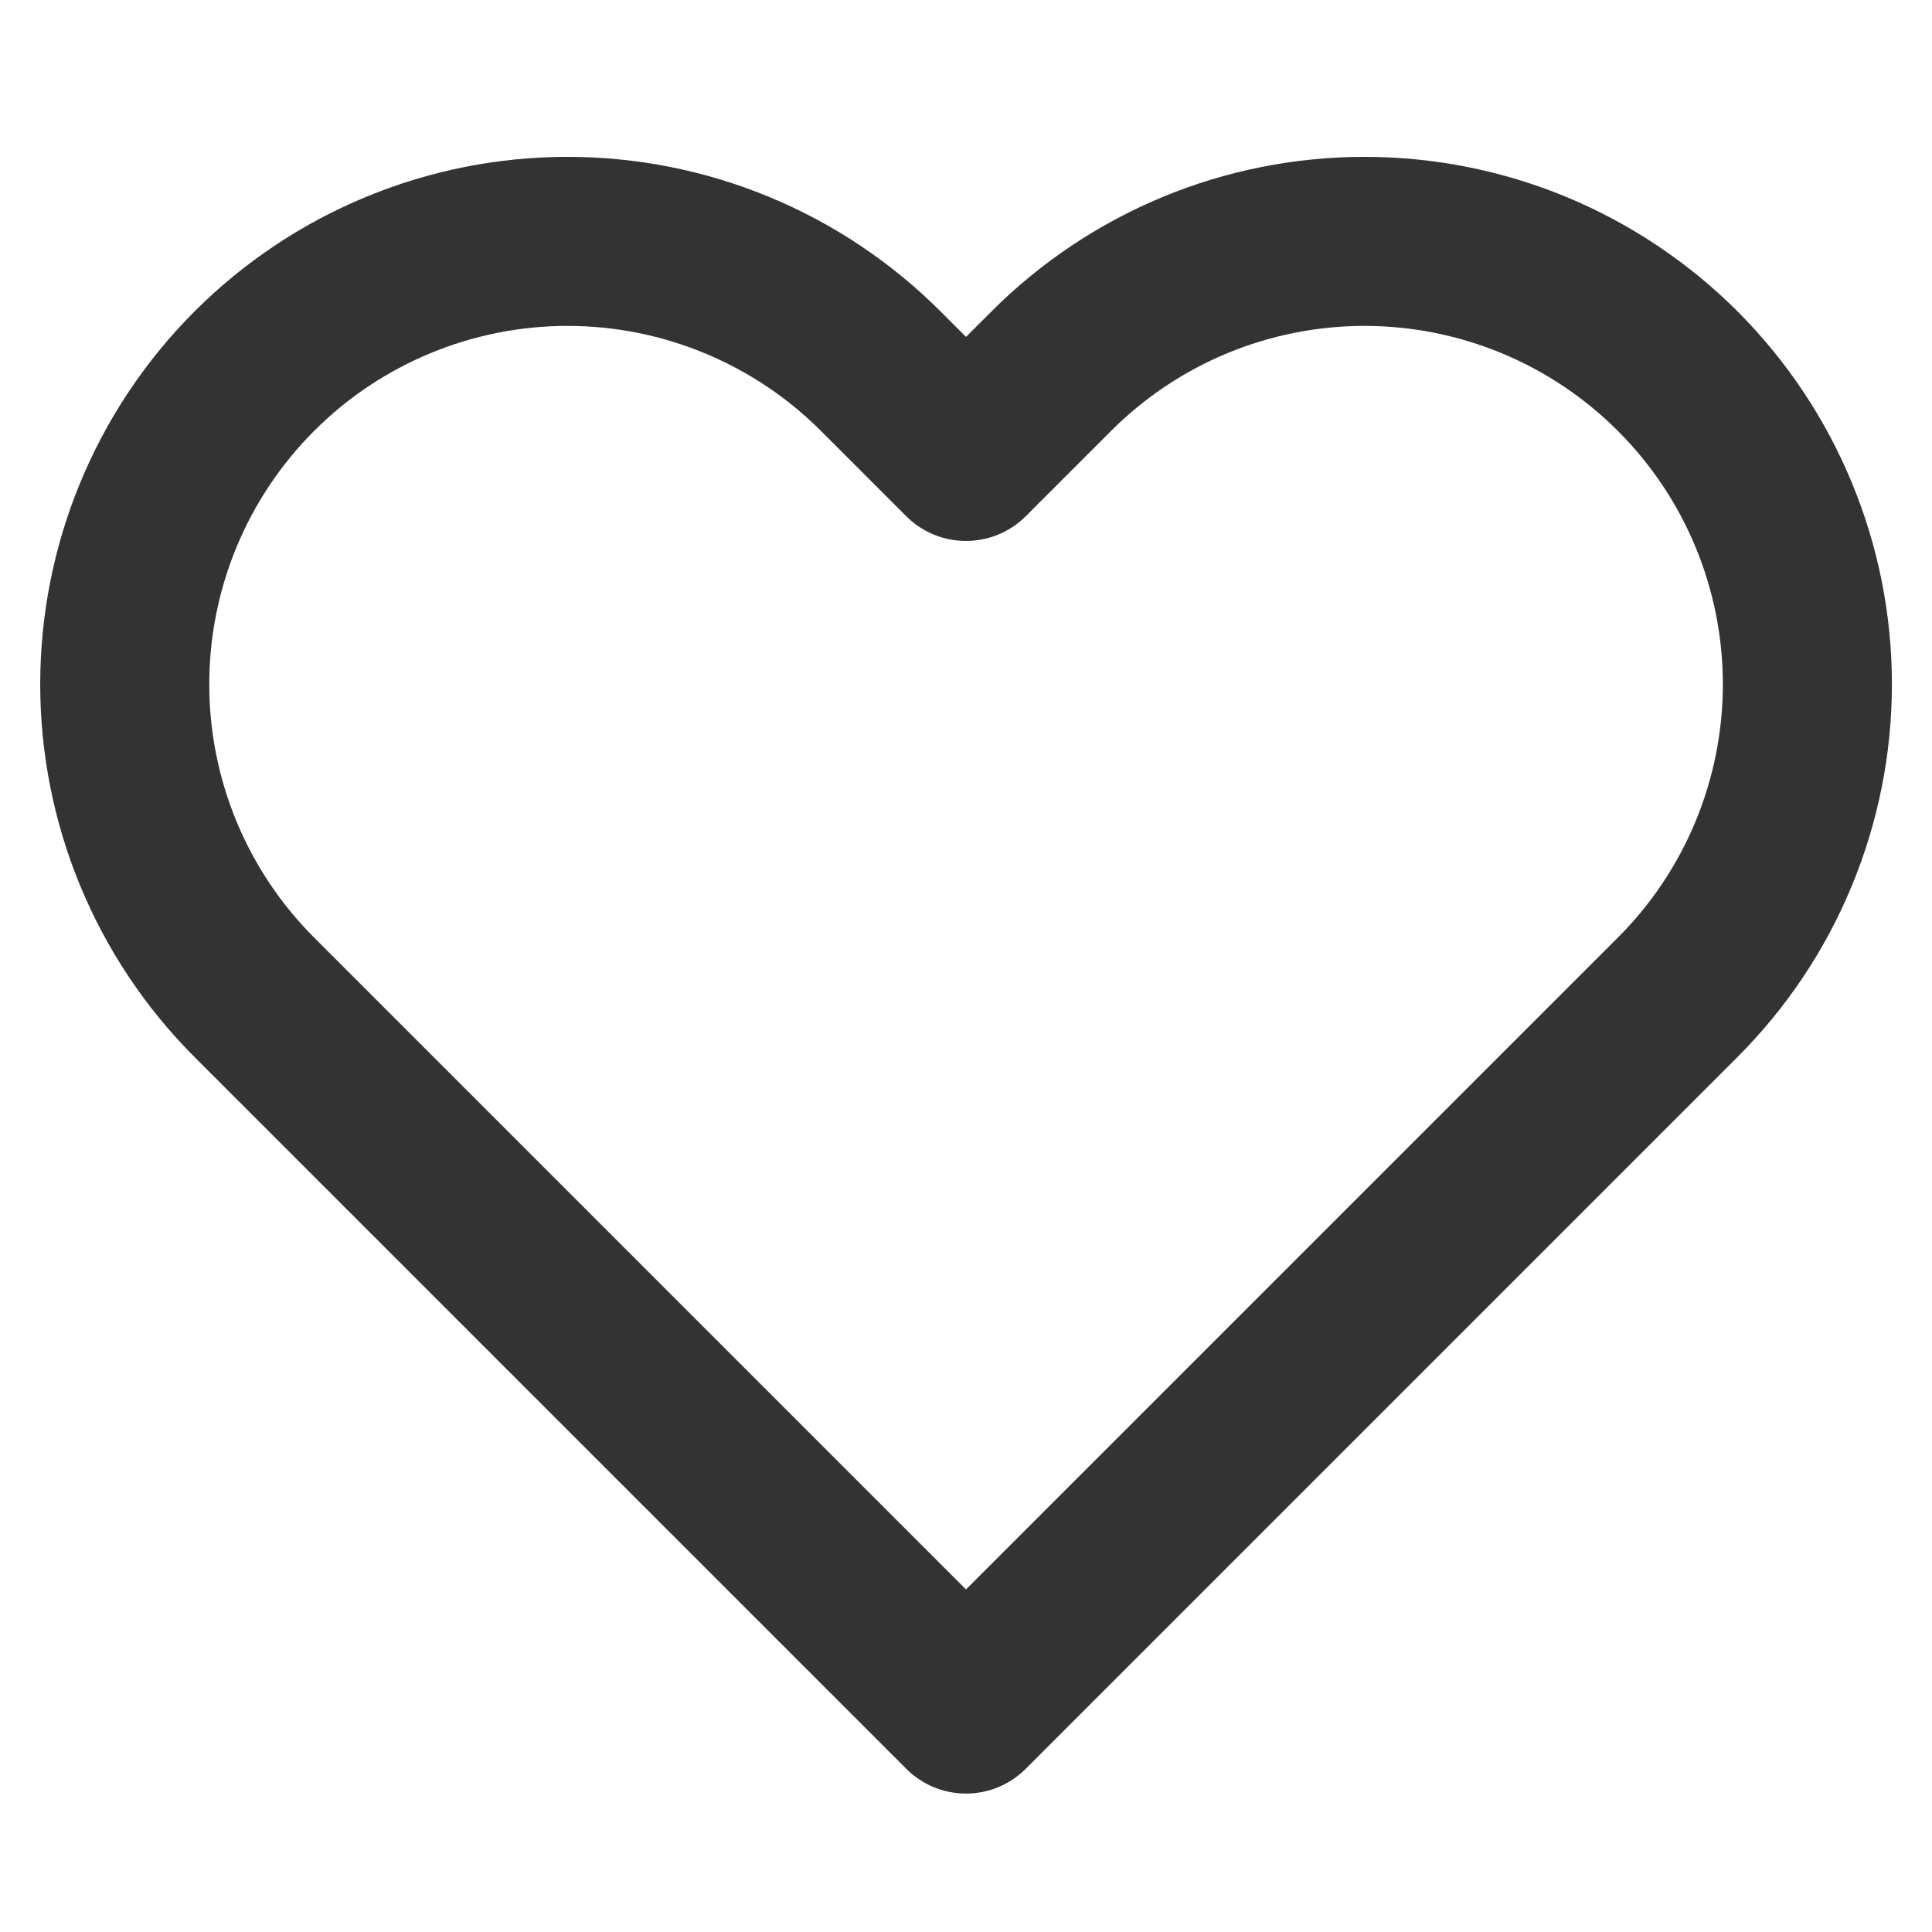
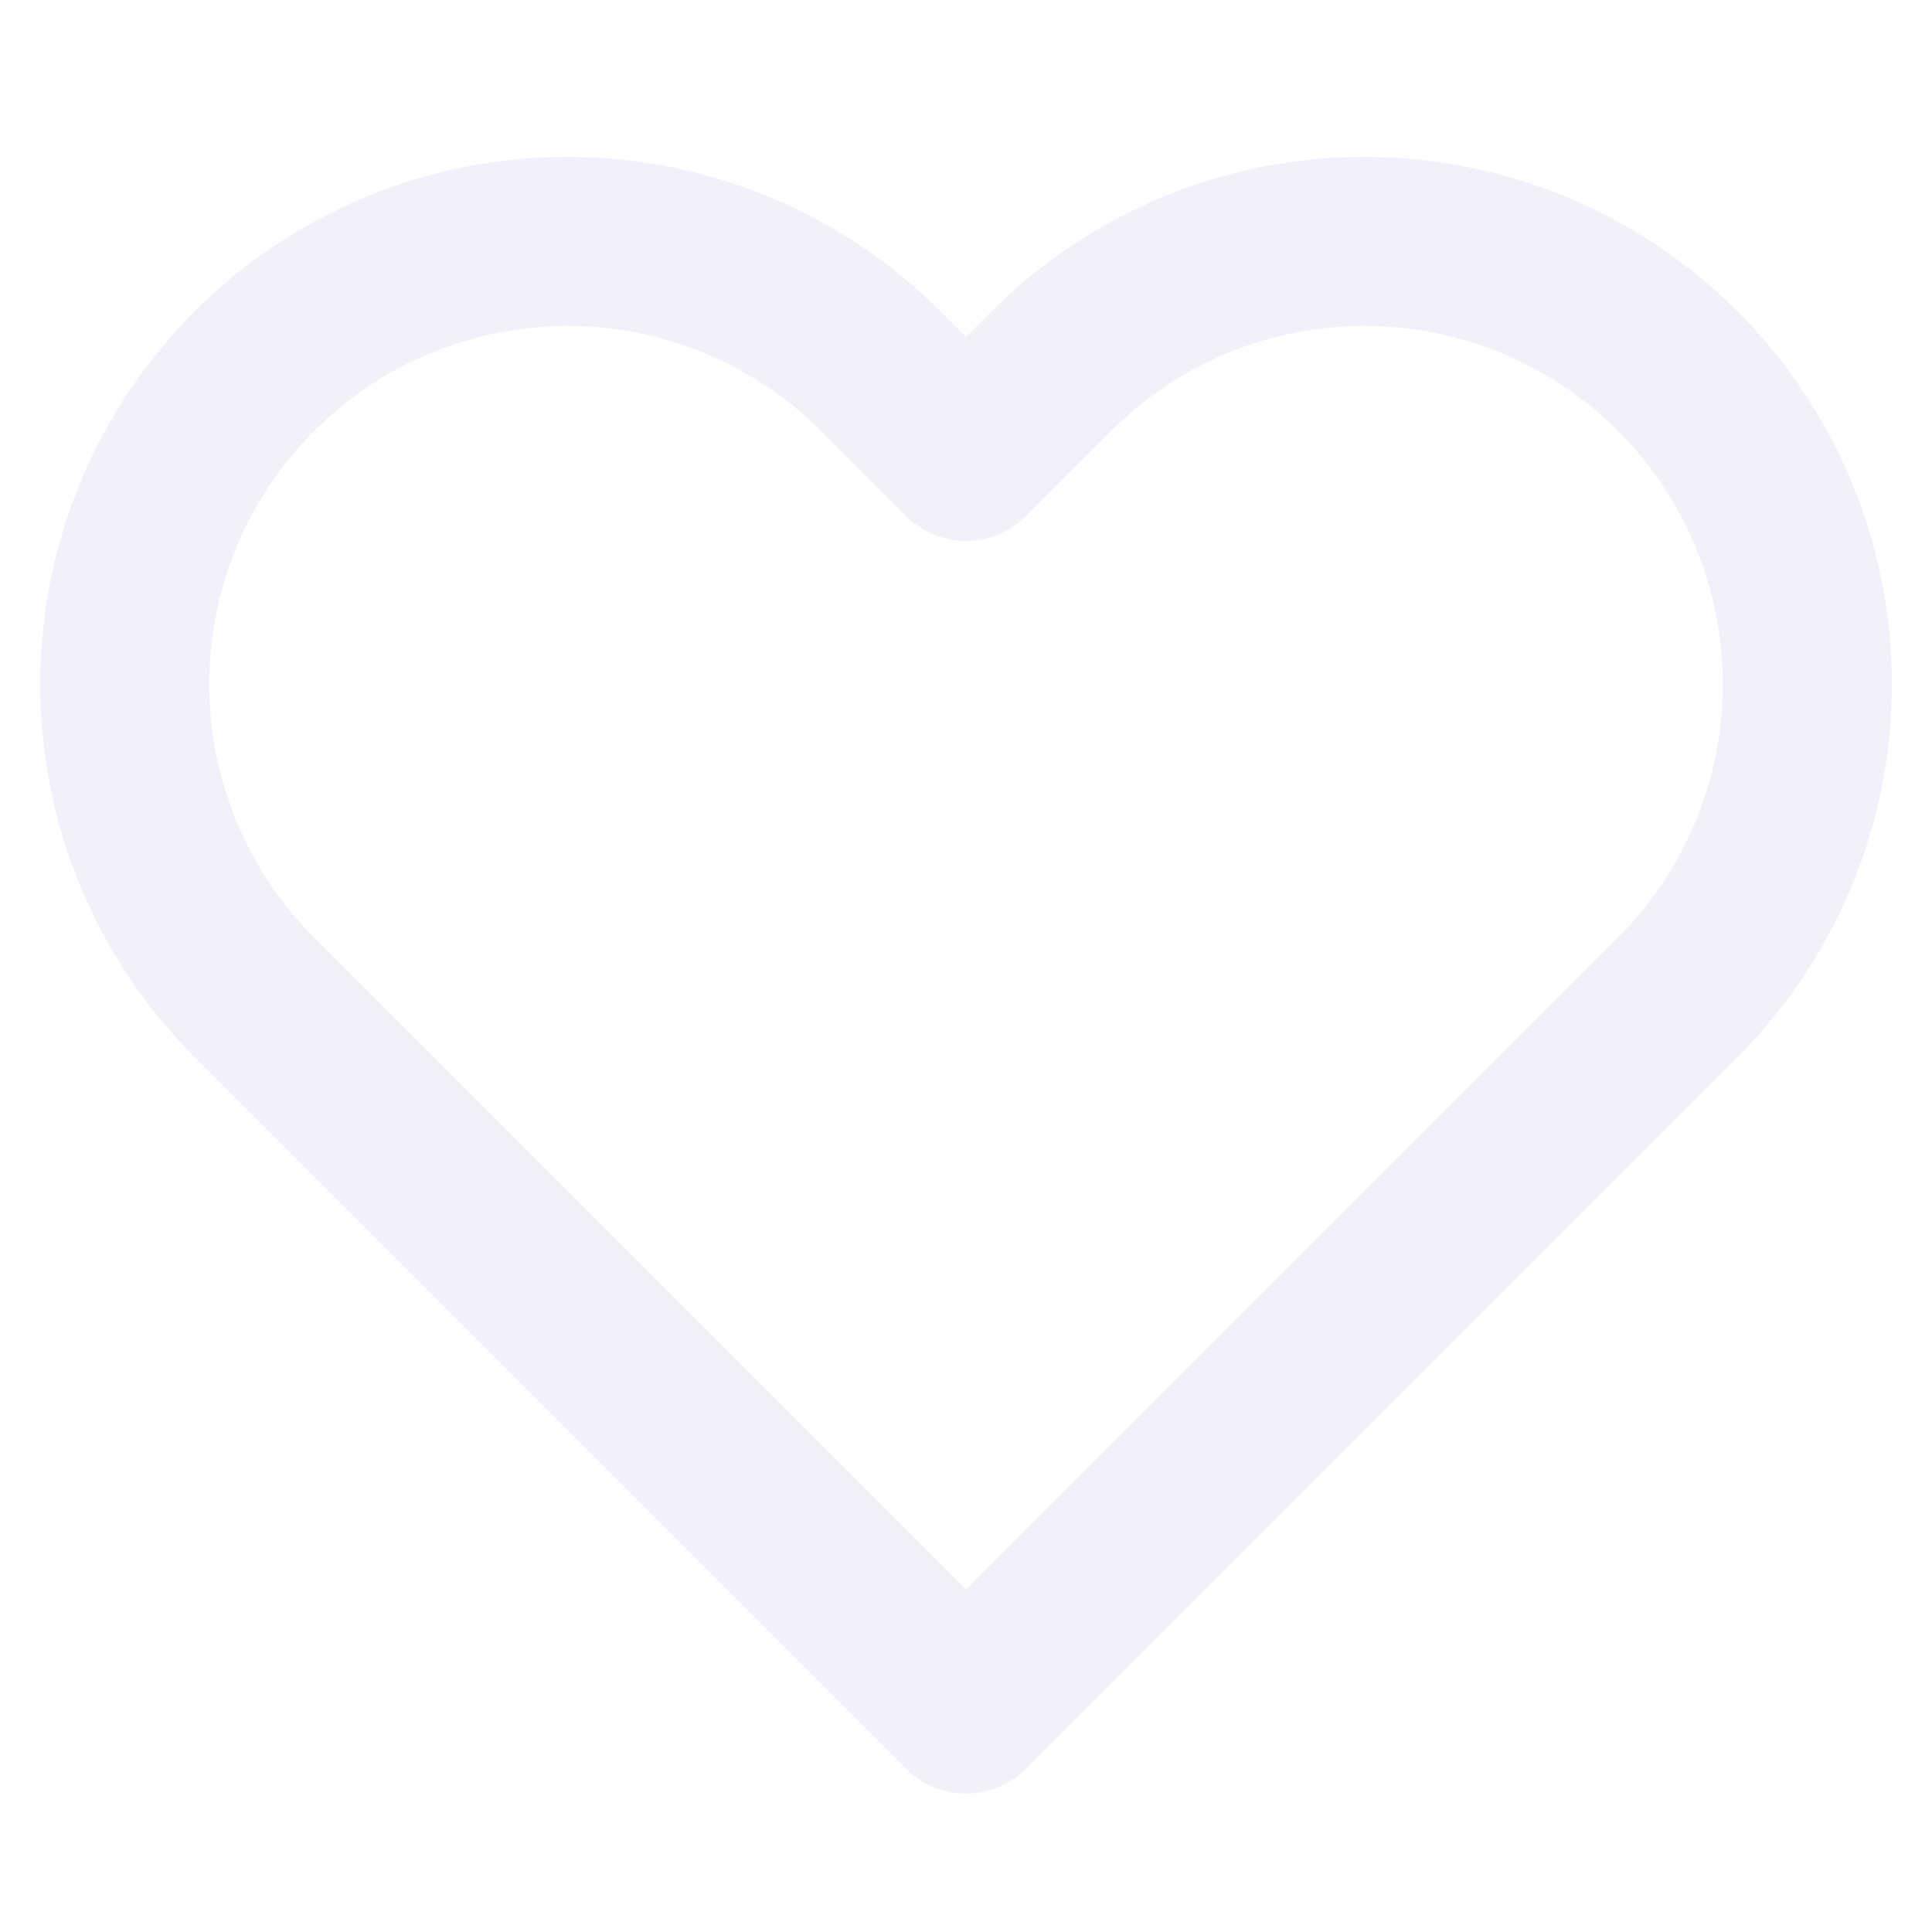
<svg xmlns="http://www.w3.org/2000/svg" width="16" height="16" viewBox="0 0 16 16" fill="none">
-   <path fill-rule="evenodd" clip-rule="evenodd" d="M9.629 1.631C10.158 1.412 10.726 1.299 11.3 1.299C11.874 1.299 12.442 1.412 12.972 1.631C13.502 1.851 13.983 2.173 14.389 2.578C14.794 2.984 15.116 3.465 15.335 3.995C15.555 4.525 15.668 5.093 15.668 5.667C15.668 6.24 15.555 6.808 15.335 7.338C15.116 7.868 14.794 8.349 14.388 8.755C14.388 8.755 14.388 8.755 14.388 8.755L8.495 14.648C8.222 14.922 7.778 14.922 7.505 14.648L1.612 8.755C0.793 7.936 0.333 6.825 0.333 5.667C0.333 4.508 0.793 3.397 1.612 2.578C2.431 1.759 3.542 1.299 4.7 1.299C5.858 1.299 6.969 1.759 7.788 2.578L8 2.79L8.212 2.578C8.212 2.579 8.212 2.578 8.212 2.578C8.617 2.173 9.099 1.851 9.629 1.631ZM13.398 3.568C13.123 3.293 12.796 3.074 12.436 2.925C12.076 2.776 11.69 2.699 11.3 2.699C10.91 2.699 10.524 2.776 10.164 2.925C9.804 3.074 9.477 3.293 9.202 3.568L8.495 4.275C8.222 4.548 7.778 4.548 7.505 4.275L6.798 3.568C6.242 3.012 5.487 2.699 4.7 2.699C3.913 2.699 3.158 3.012 2.602 3.568C2.045 4.125 1.733 4.88 1.733 5.667C1.733 6.454 2.045 7.209 2.602 7.765L8 13.163L13.398 7.765C13.674 7.49 13.893 7.162 14.042 6.802C14.191 6.442 14.268 6.056 14.268 5.667C14.268 5.277 14.191 4.891 14.042 4.531C13.893 4.171 13.674 3.844 13.398 3.568Z" fill="#333333" />
+   <path fill-rule="evenodd" clip-rule="evenodd" d="M9.629 1.631C10.158 1.412 10.726 1.299 11.3 1.299C11.874 1.299 12.442 1.412 12.972 1.631C13.502 1.851 13.983 2.173 14.389 2.578C14.794 2.984 15.116 3.465 15.335 3.995C15.555 4.525 15.668 5.093 15.668 5.667C15.668 6.24 15.555 6.808 15.335 7.338C15.116 7.868 14.794 8.349 14.388 8.755C14.388 8.755 14.388 8.755 14.388 8.755L8.495 14.648C8.222 14.922 7.778 14.922 7.505 14.648L1.612 8.755C0.793 7.936 0.333 6.825 0.333 5.667C0.333 4.508 0.793 3.397 1.612 2.578C2.431 1.759 3.542 1.299 4.7 1.299C5.858 1.299 6.969 1.759 7.788 2.578L8 2.79L8.212 2.578C8.212 2.579 8.212 2.578 8.212 2.578C8.617 2.173 9.099 1.851 9.629 1.631ZM13.398 3.568C13.123 3.293 12.796 3.074 12.436 2.925C12.076 2.776 11.69 2.699 11.3 2.699C10.91 2.699 10.524 2.776 10.164 2.925C9.804 3.074 9.477 3.293 9.202 3.568L8.495 4.275C8.222 4.548 7.778 4.548 7.505 4.275L6.798 3.568C6.242 3.012 5.487 2.699 4.7 2.699C3.913 2.699 3.158 3.012 2.602 3.568C2.045 4.125 1.733 4.88 1.733 5.667C1.733 6.454 2.045 7.208 2.602 7.765L8 13.163L13.398 7.765C13.674 7.49 13.893 7.162 14.042 6.802C14.191 6.442 14.268 6.056 14.268 5.667C14.268 5.277 14.191 4.891 14.042 4.531C13.893 4.171 13.674 3.844 13.398 3.568Z" fill="#F1F2F9" />
</svg>
